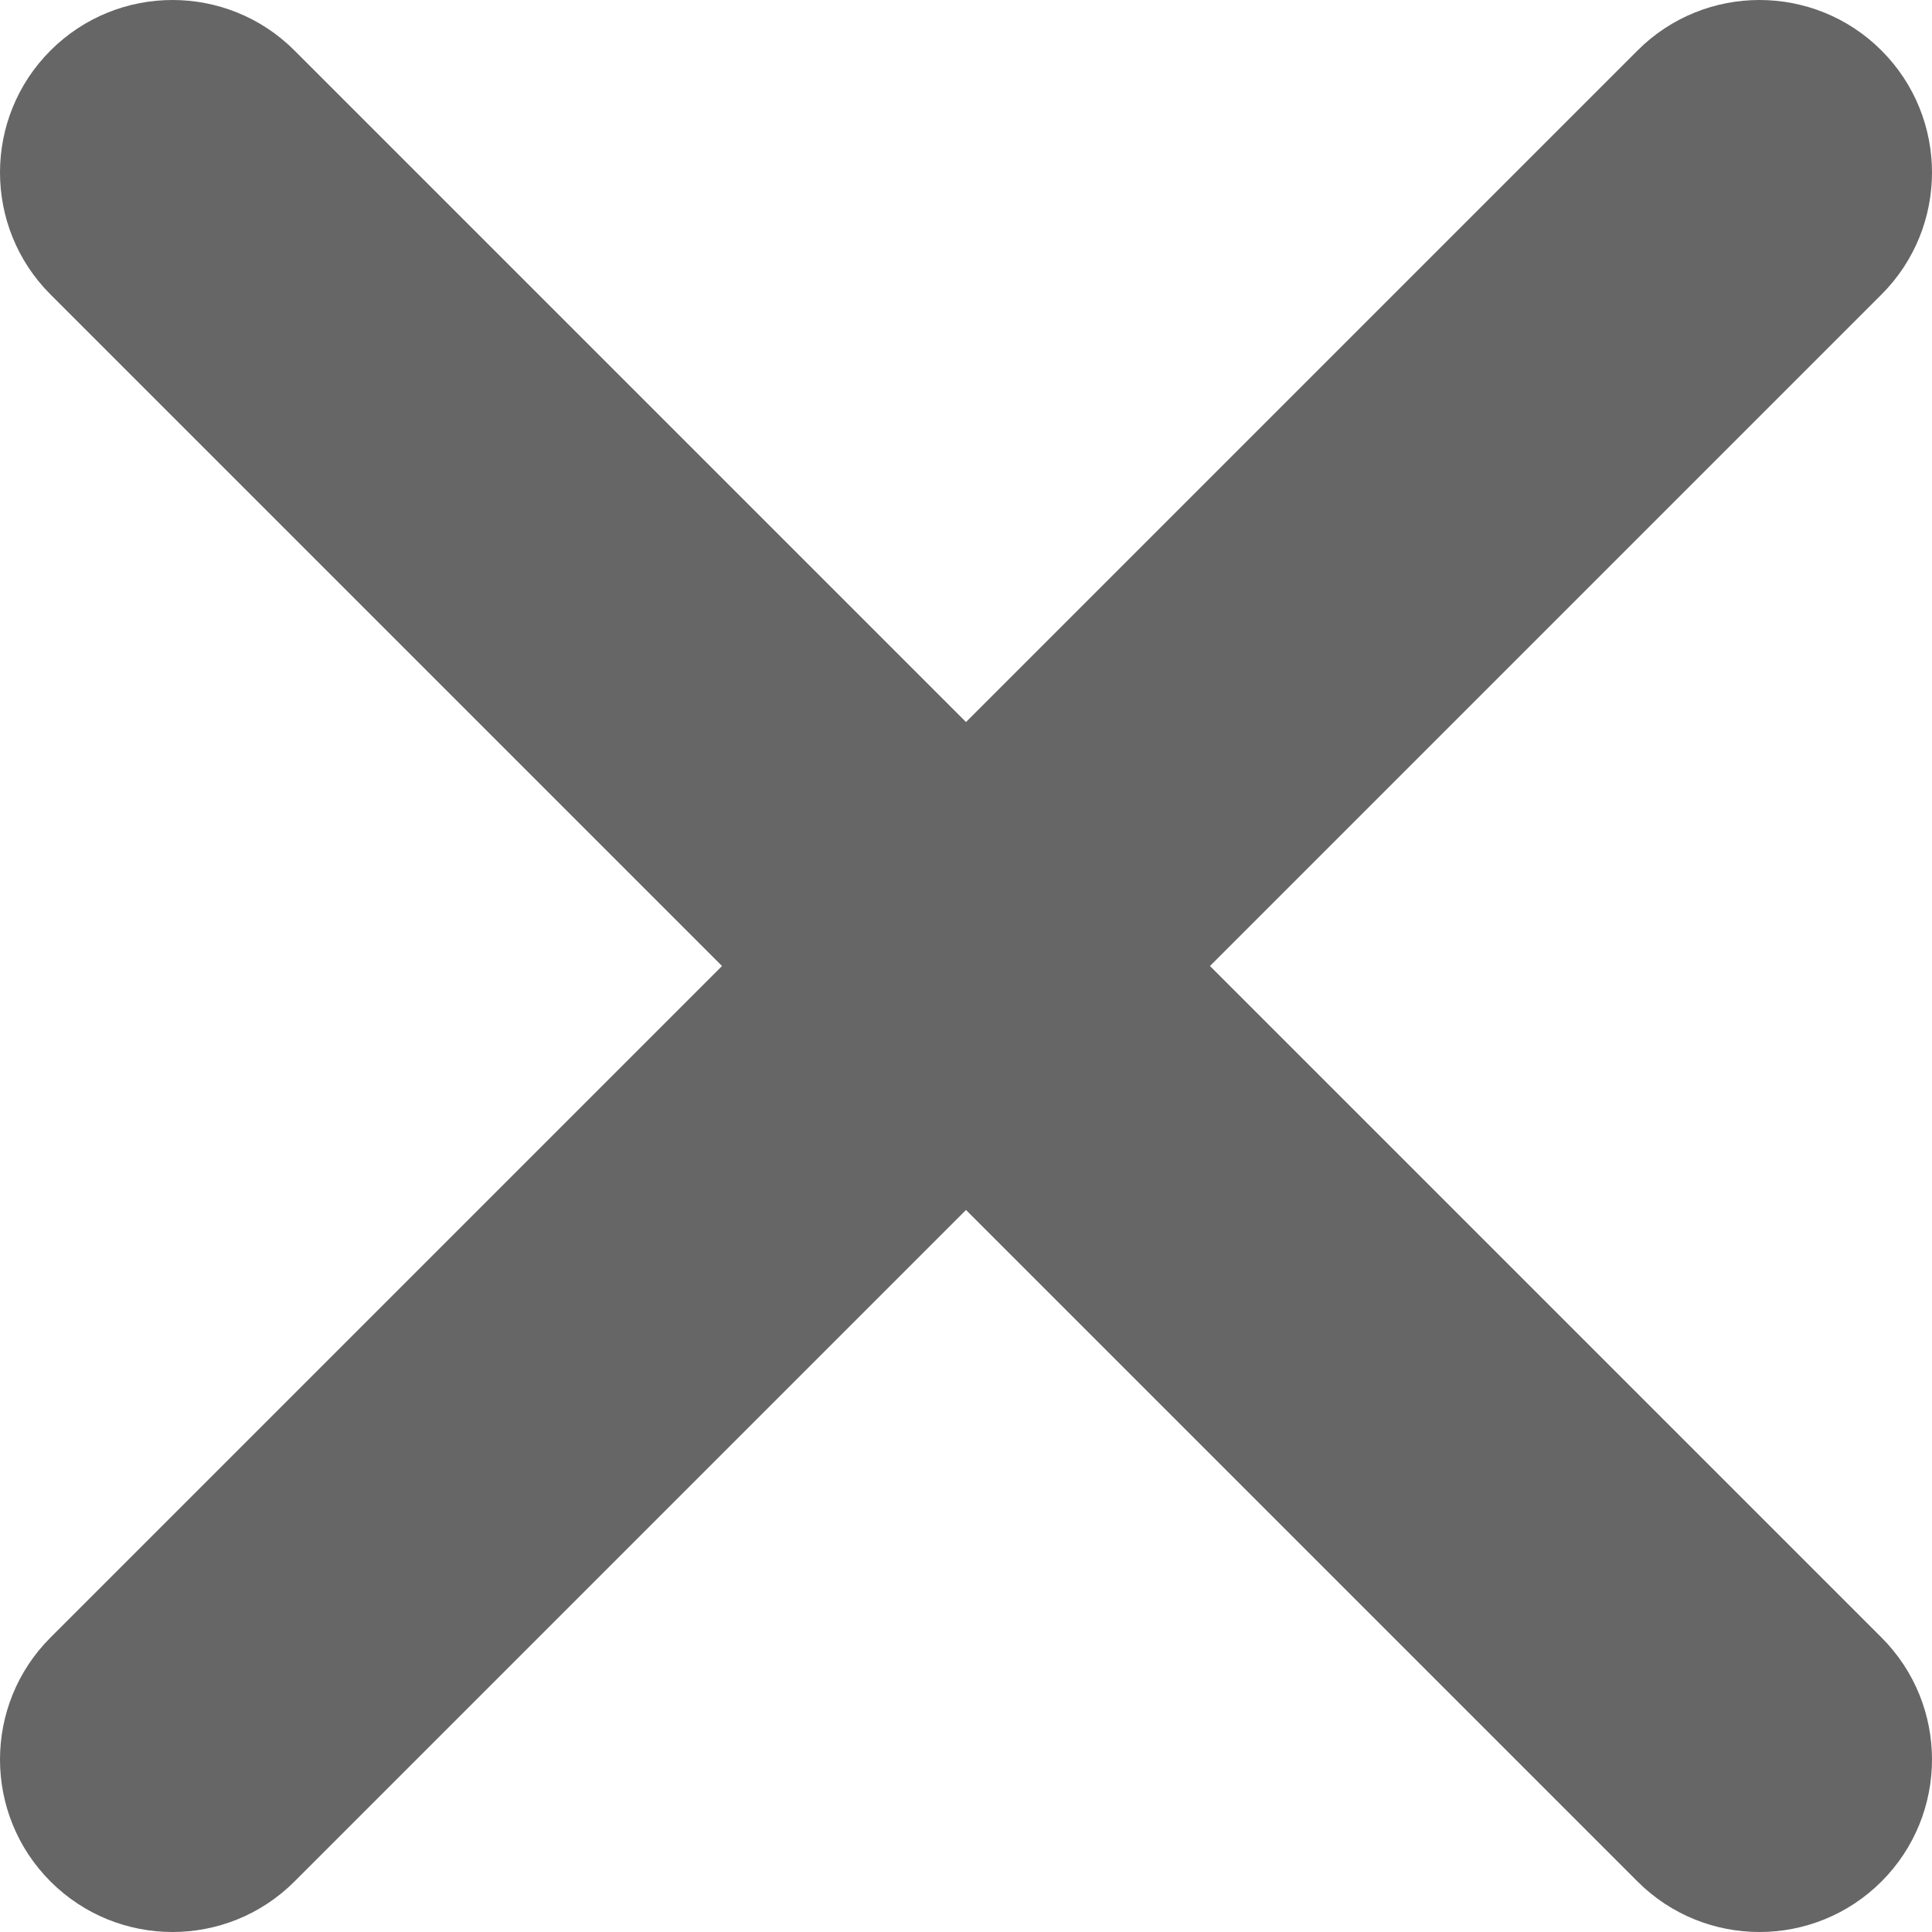
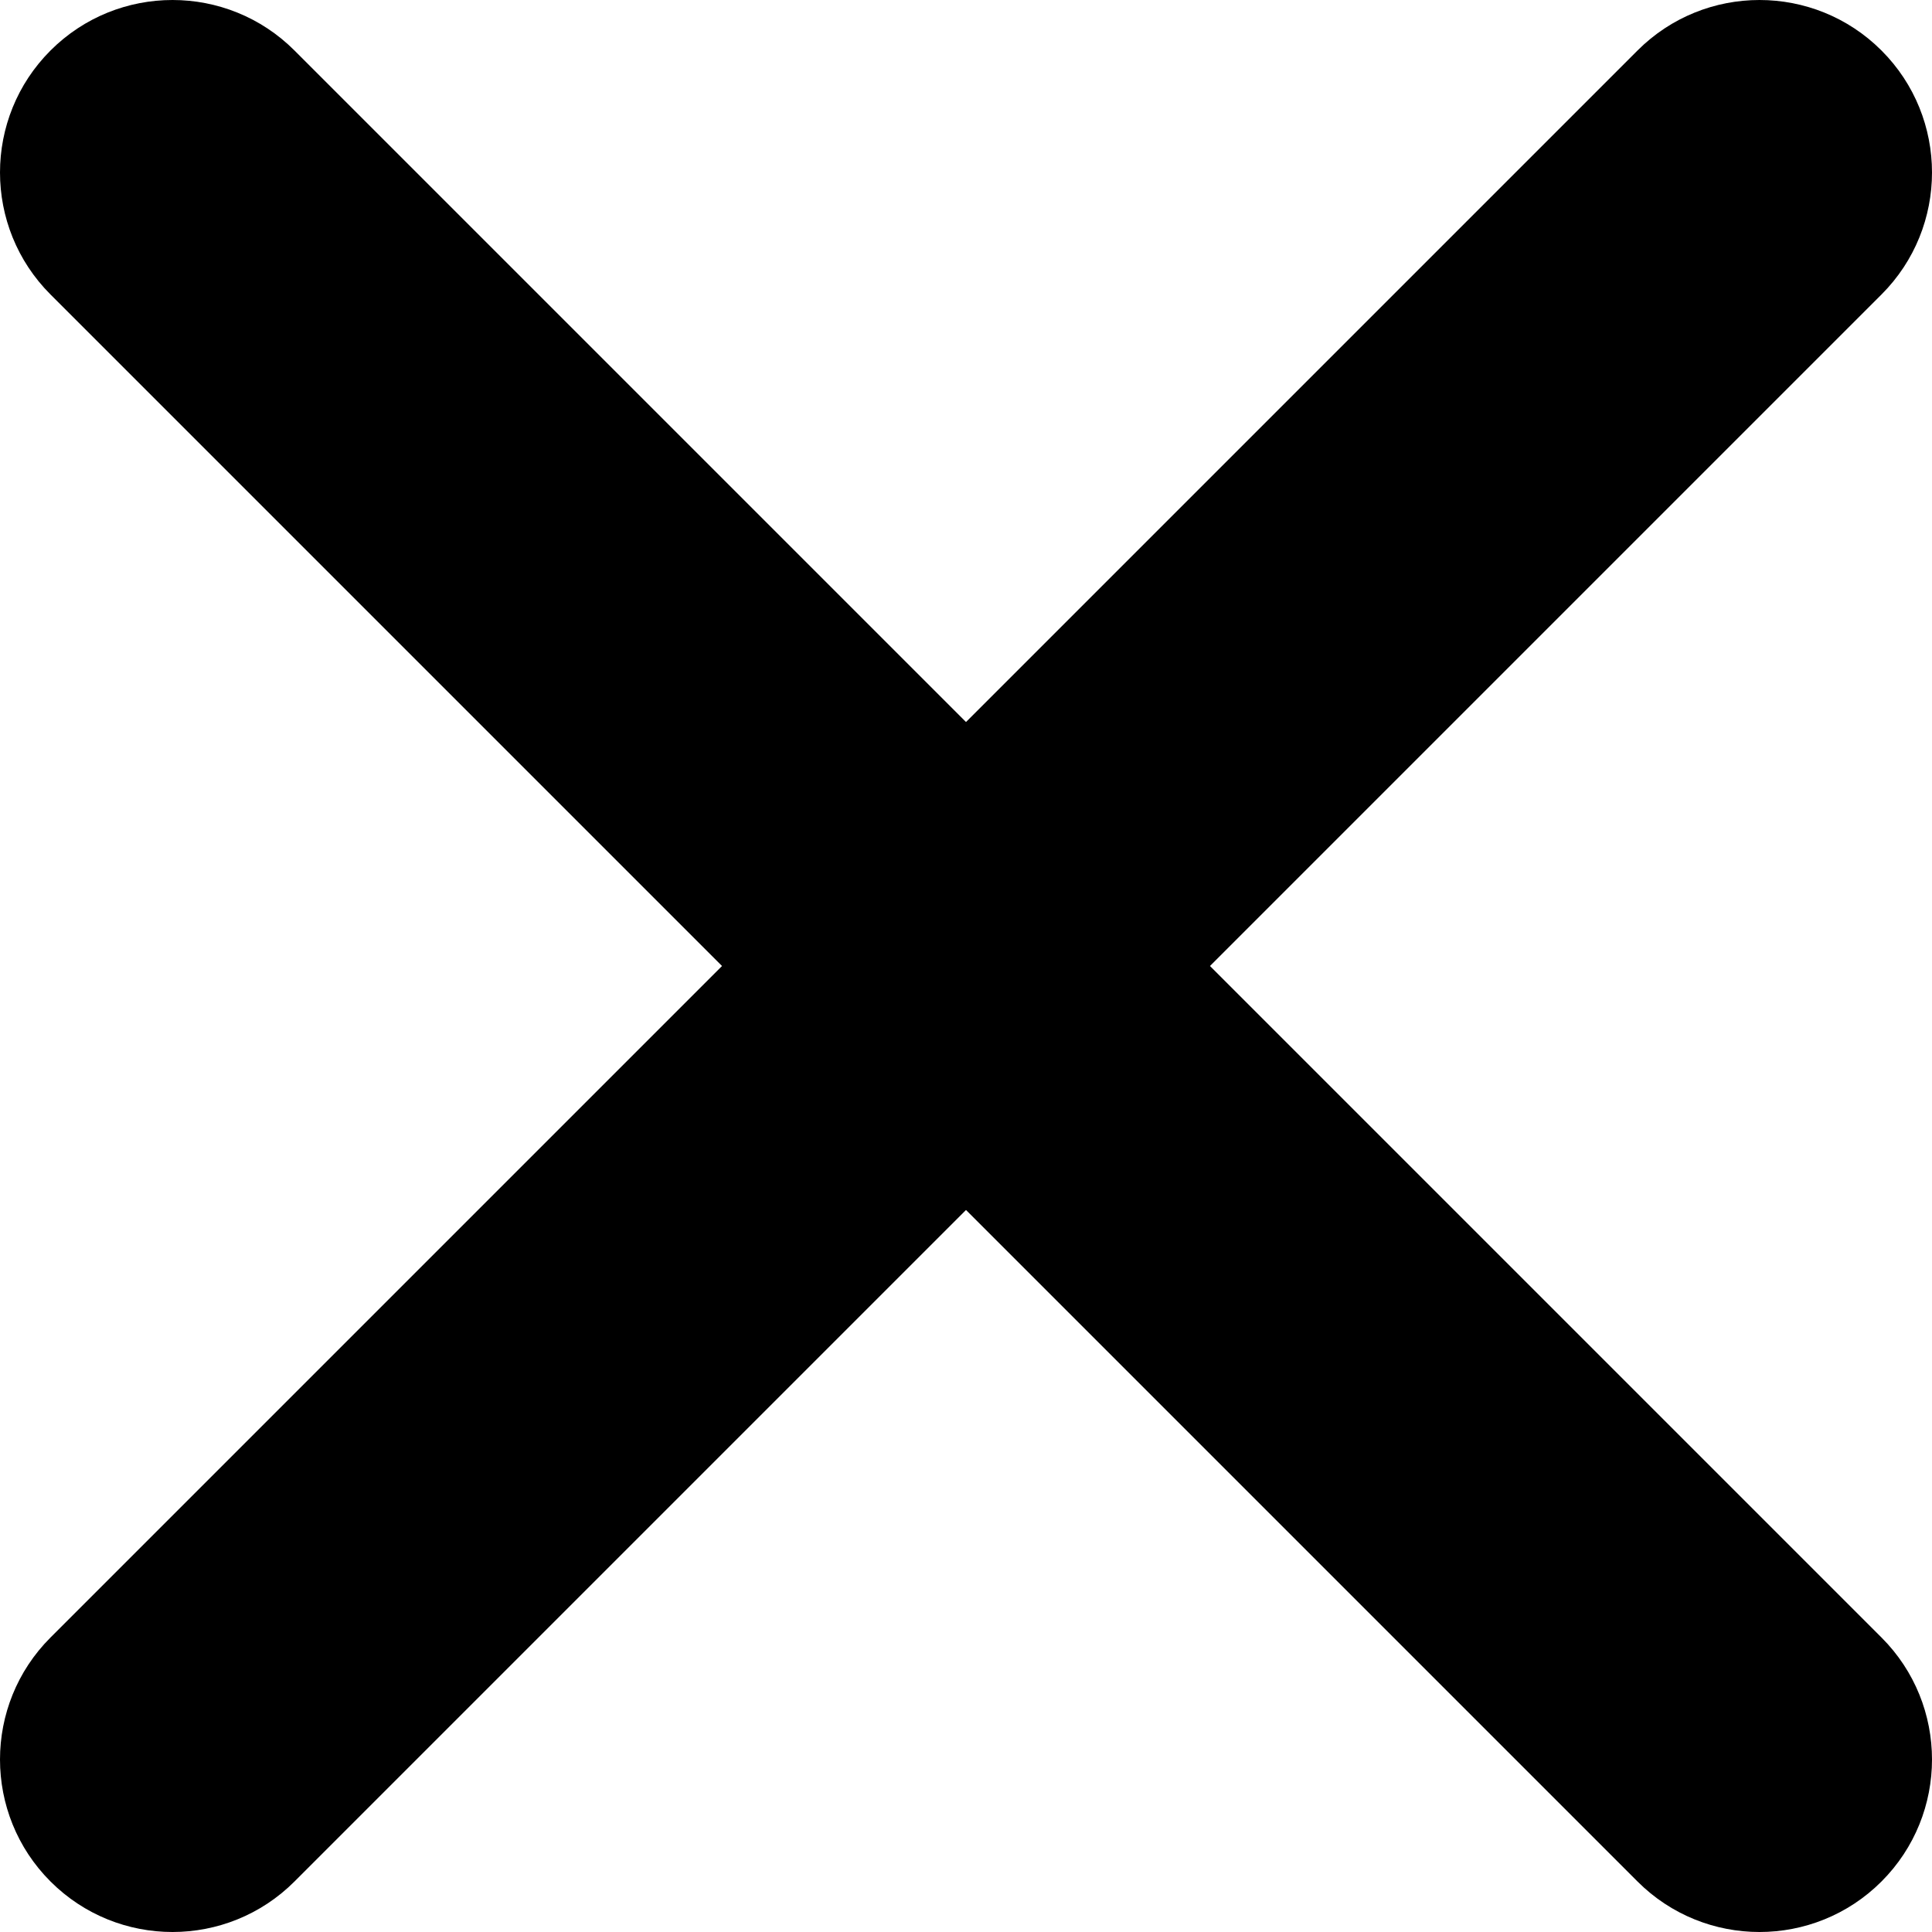
<svg xmlns="http://www.w3.org/2000/svg" width="7" height="7" viewBox="0 0 7 7" fill="none">
-   <path d="M5.933 0.183C6.177 -0.061 6.573 -0.061 6.817 0.183C7.061 0.427 7.061 0.823 6.817 1.067L4.384 3.5L6.817 5.933C7.061 6.177 7.061 6.573 6.817 6.817C6.573 7.061 6.177 7.061 5.933 6.817L3.5 4.384L1.067 6.817C0.823 7.061 0.427 7.061 0.183 6.817C-0.061 6.573 -0.061 6.177 0.183 5.933L2.616 3.5L0.183 1.067C-0.061 0.823 -0.061 0.427 0.183 0.183C0.427 -0.061 0.823 -0.061 1.067 0.183L3.5 2.616L5.933 0.183Z" fill="black" fill-opacity="0.6" />
+   <path d="M5.933 0.183C6.177 -0.061 6.573 -0.061 6.817 0.183C7.061 0.427 7.061 0.823 6.817 1.067L4.384 3.5L6.817 5.933C7.061 6.177 7.061 6.573 6.817 6.817C6.573 7.061 6.177 7.061 5.933 6.817L3.5 4.384L1.067 6.817C0.823 7.061 0.427 7.061 0.183 6.817C-0.061 6.573 -0.061 6.177 0.183 5.933L2.616 3.5L0.183 1.067C-0.061 0.823 -0.061 0.427 0.183 0.183C0.427 -0.061 0.823 -0.061 1.067 0.183L3.5 2.616L5.933 0.183Z" fill="black" />
</svg>
